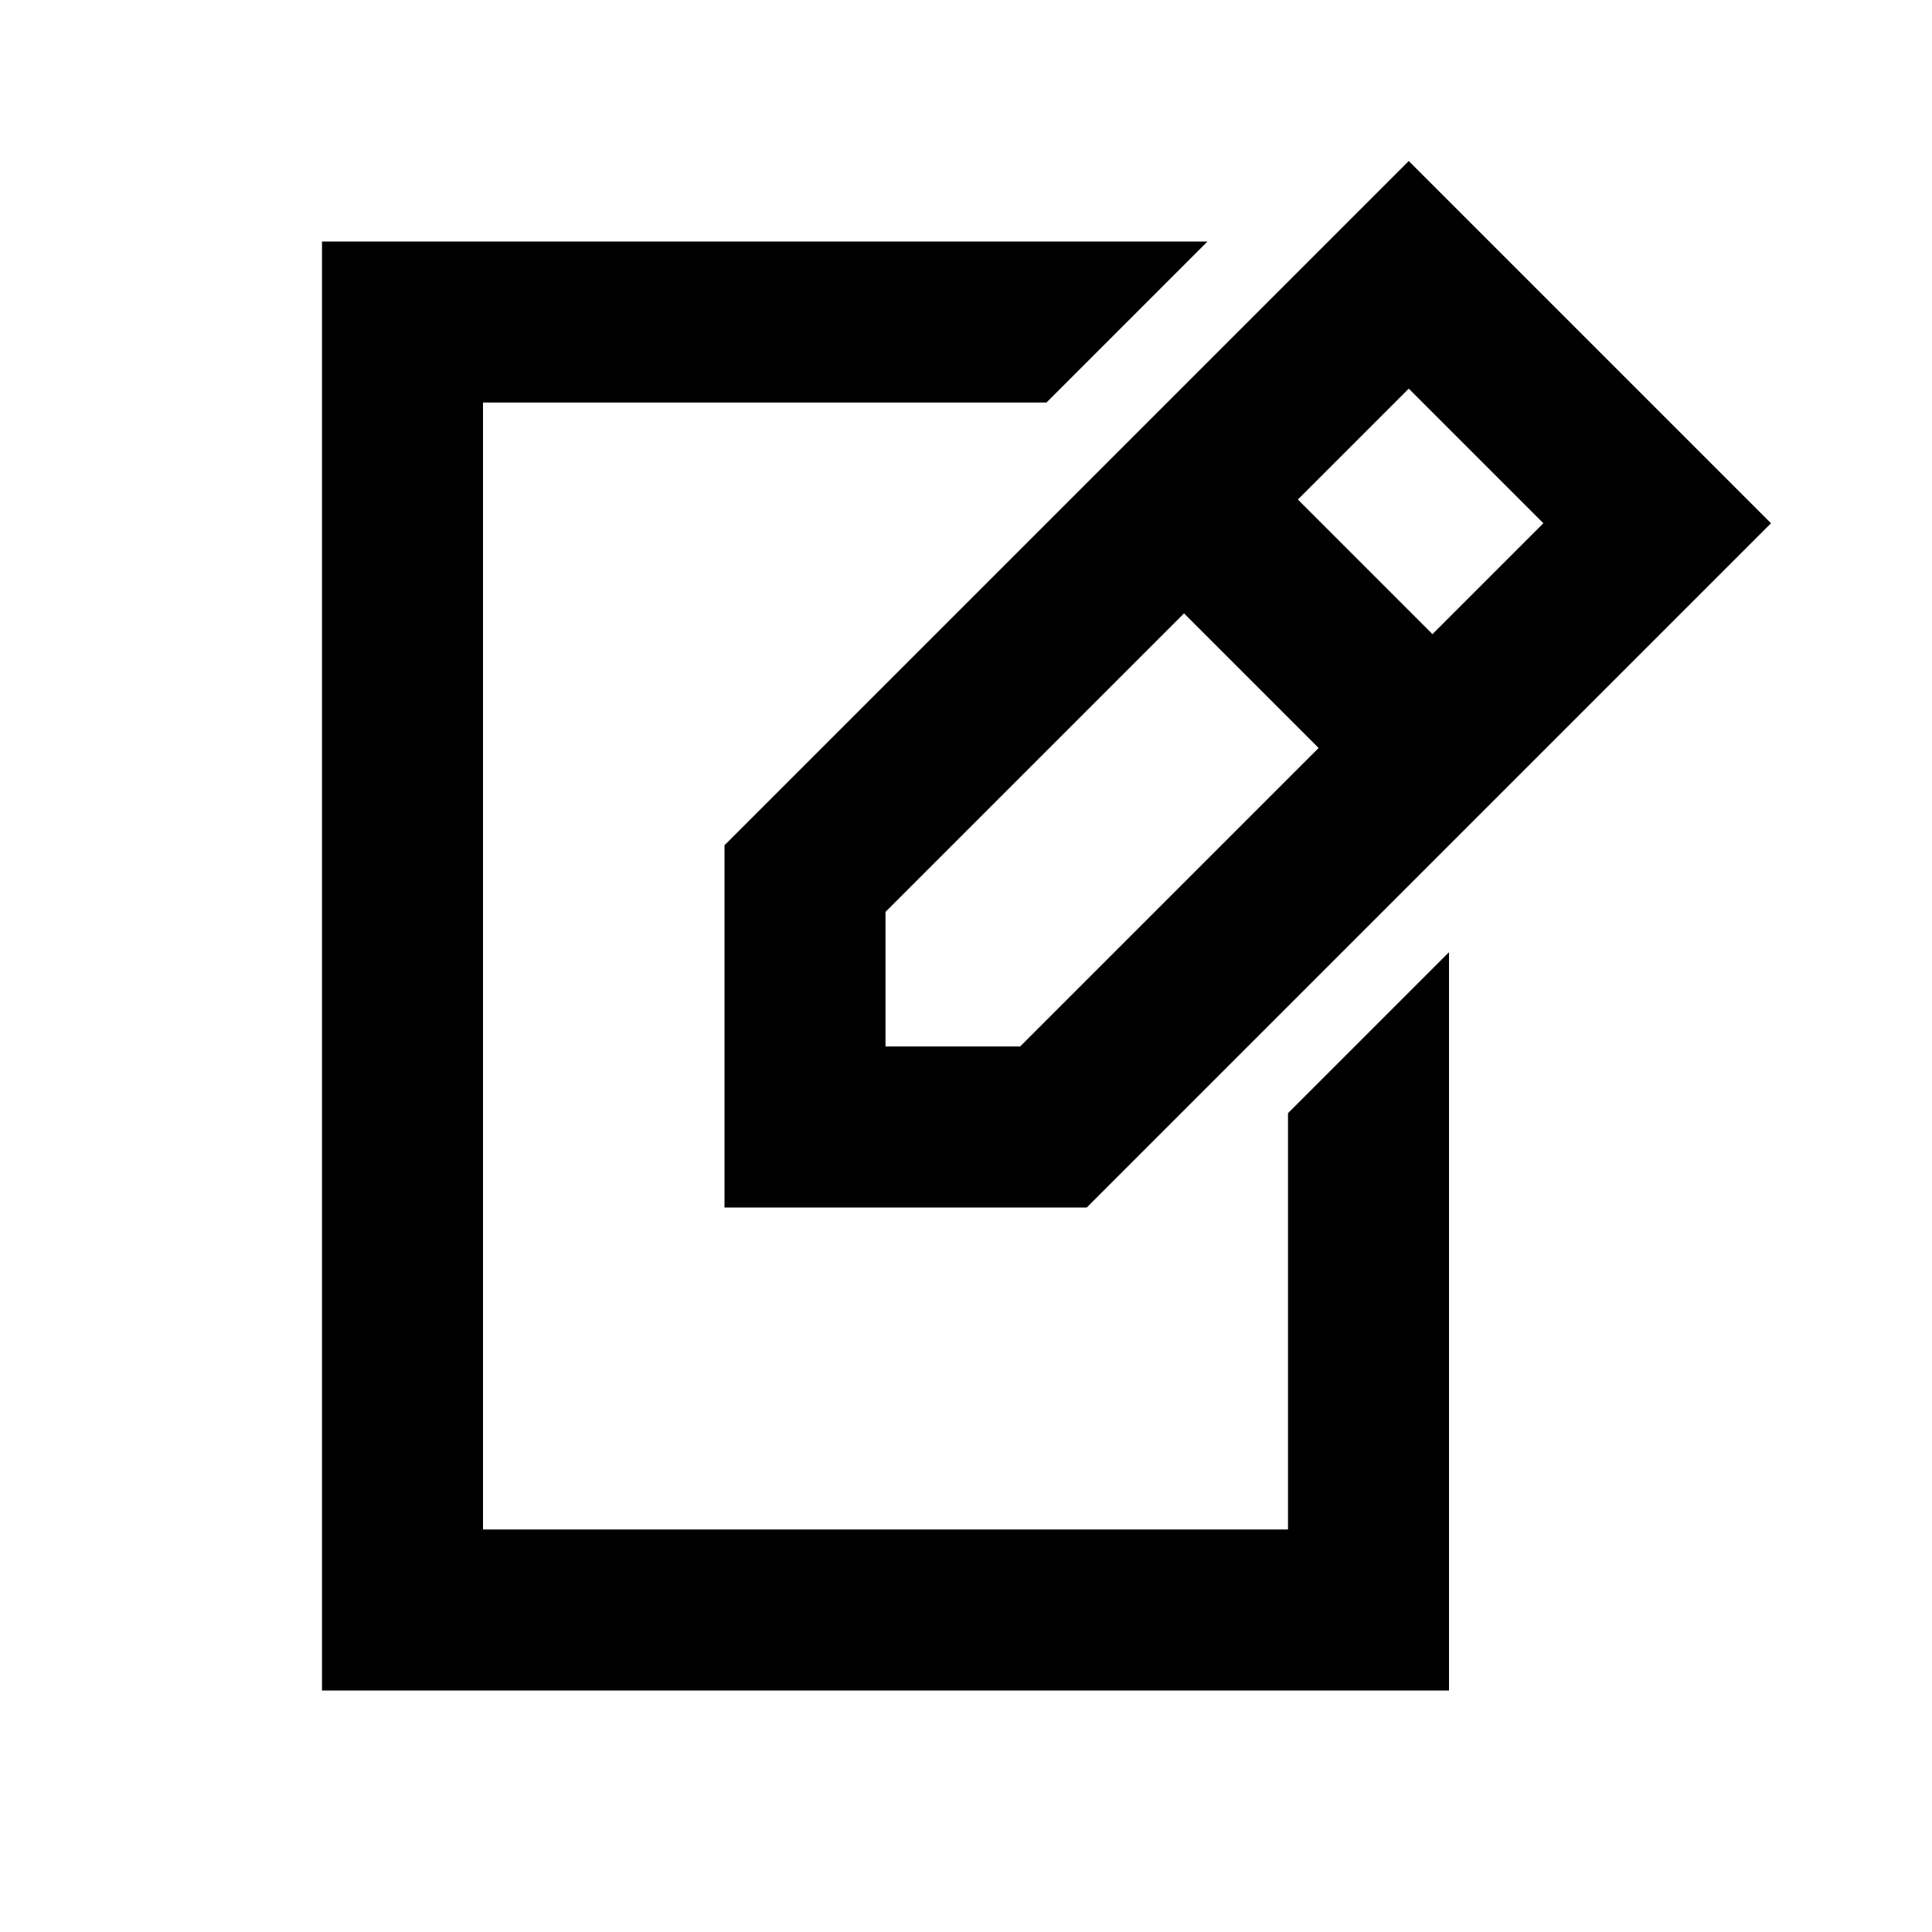
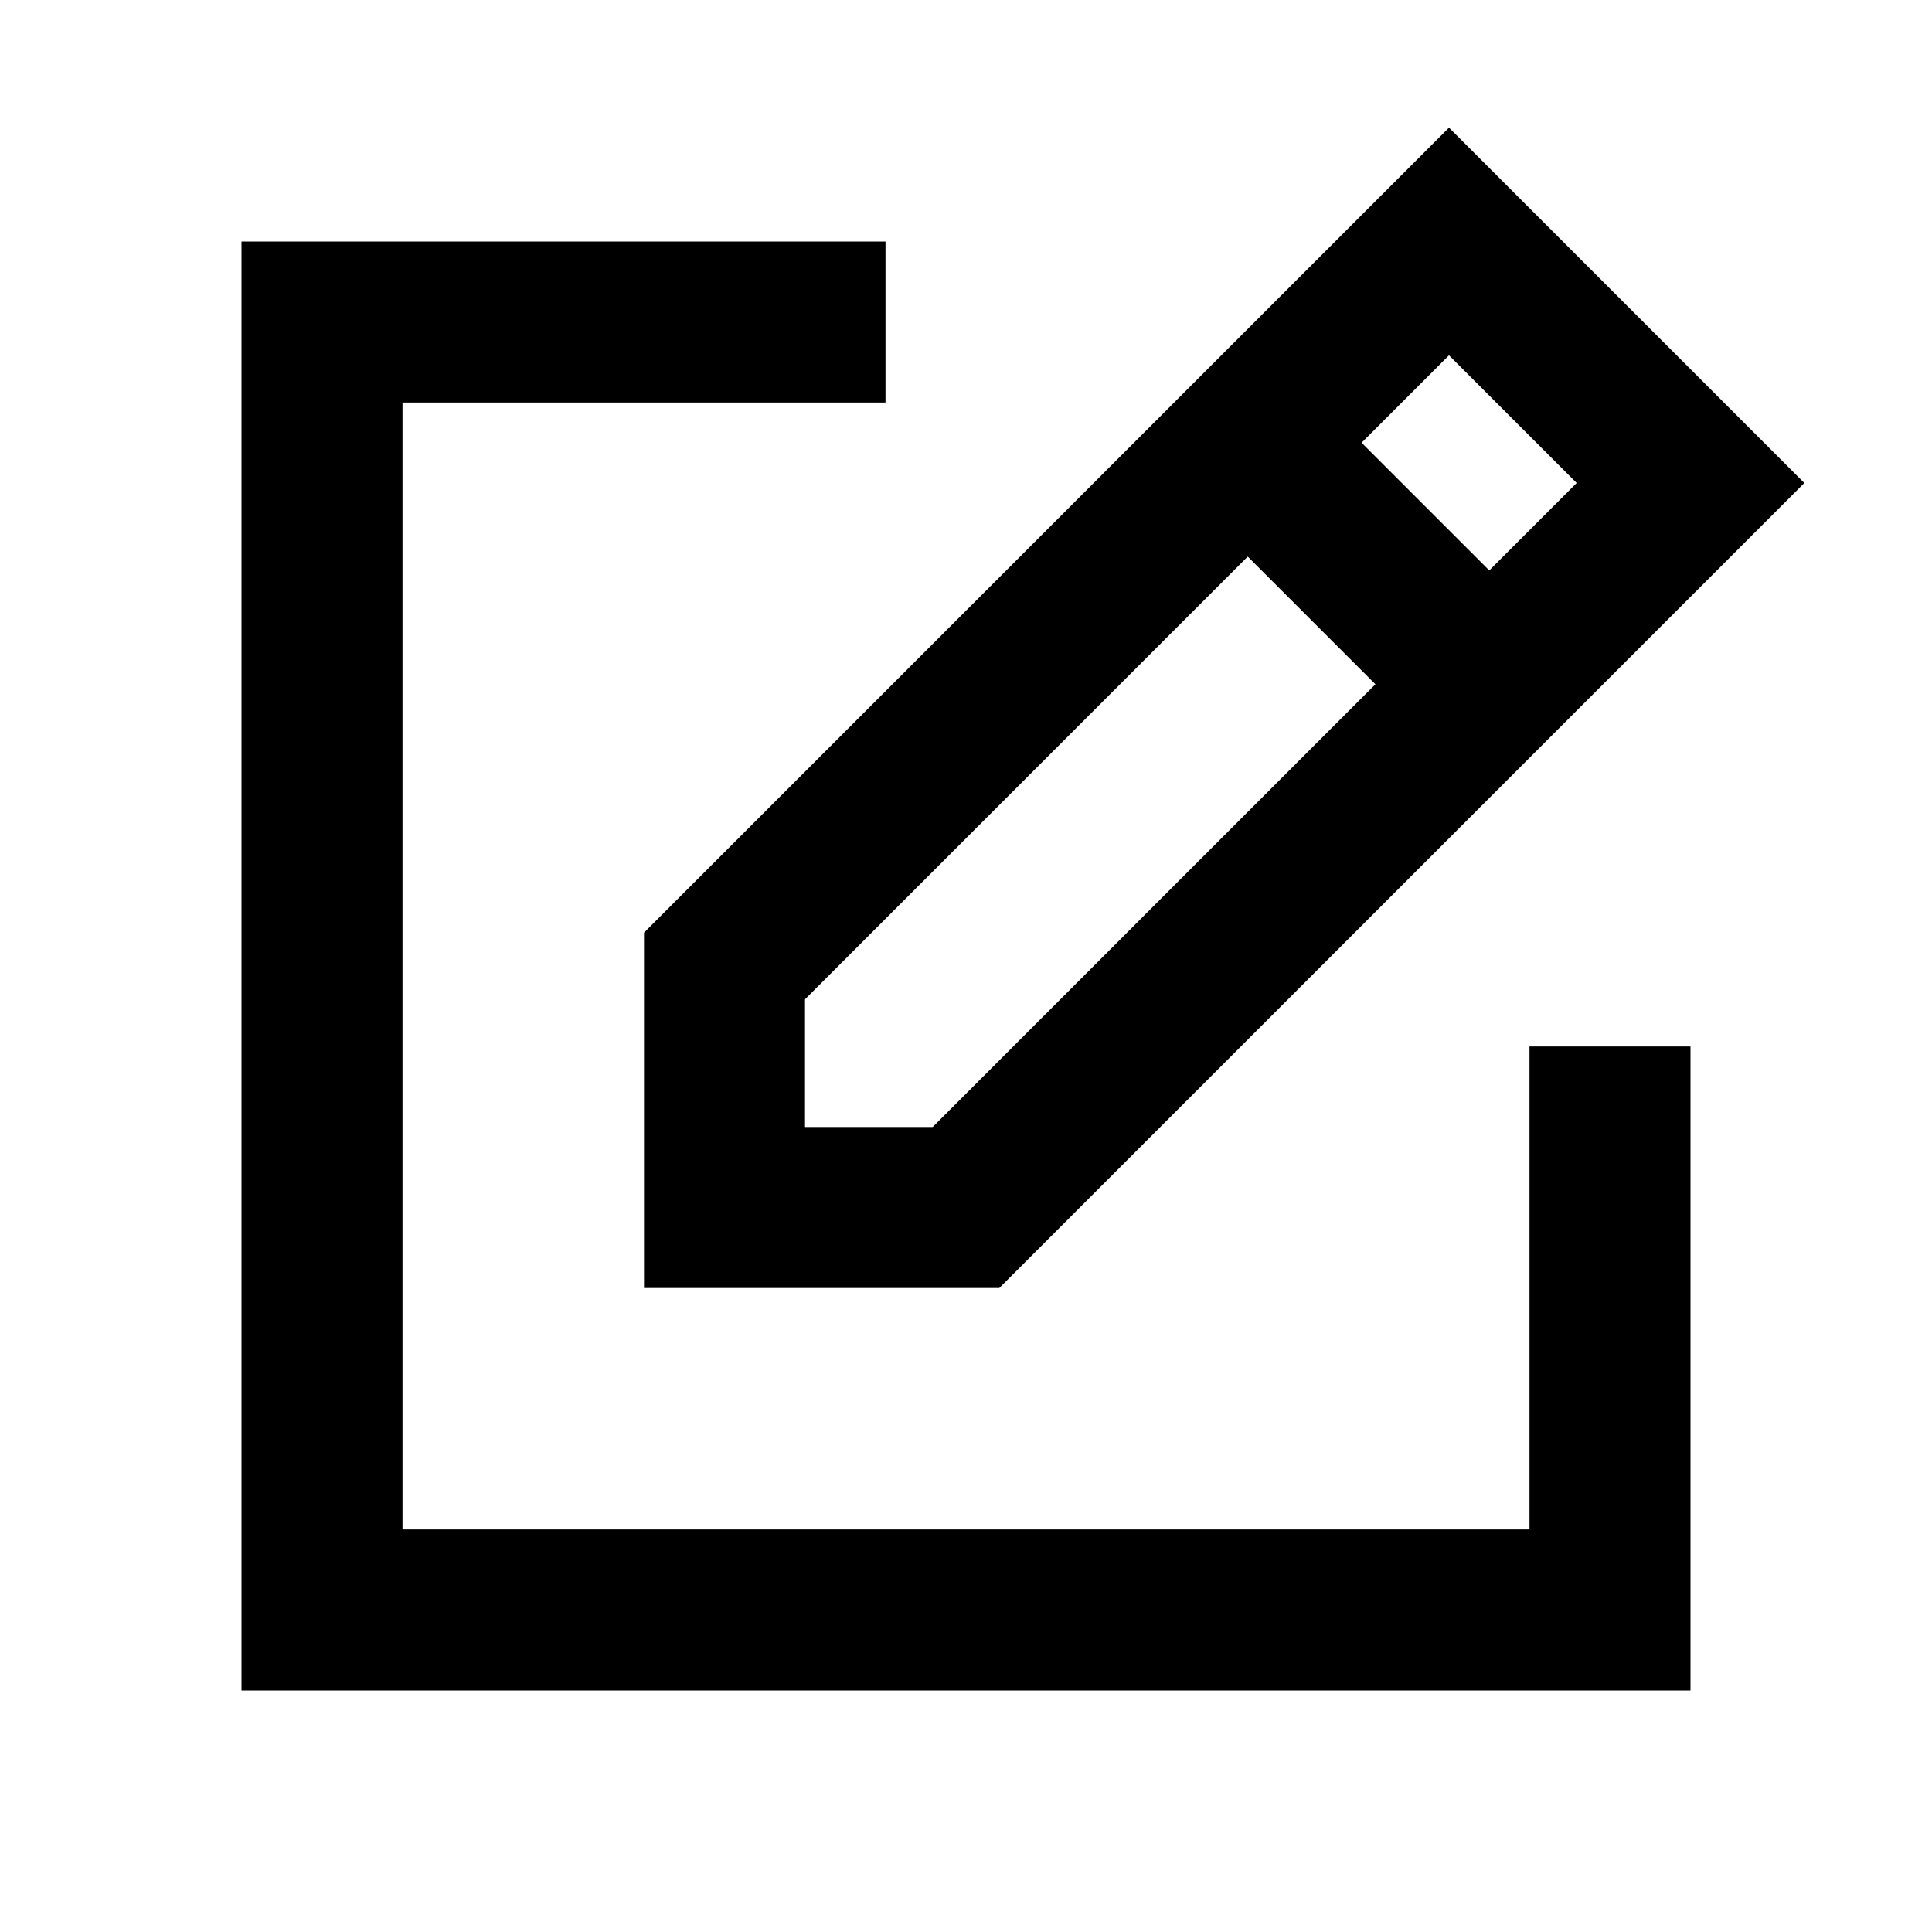
<svg xmlns="http://www.w3.org/2000/svg" width="512" height="512" viewBox="0 0 512 512" fill="none">
-   <path fill-rule="evenodd" clip-rule="evenodd" d="M192 224L373.334 42.667L469.334 138.667L288 320H192V224ZM409.003 138.667L373.334 102.997L343.947 132.383L379.617 168.053L409.003 138.667ZM234.667 241.664L313.778 162.553L349.447 198.223L270.336 277.333H234.667V241.664ZM341.333 405.333V295.006L384 252.34V448H85.334V64H277.333H320L277.333 106.667H128V405.333H341.333Z" fill="black" />
+   <path d="M234.667 106.667H106.667V405.333H405.333V277.333H448V448H64V64H234.667V106.667ZM478.167 128L264.833 341.333H170.667V247.167L384 33.833L478.167 128ZM213.333 264.833V298.667H247.167L364.499 181.333L330.666 147.5L213.333 264.833ZM360.833 117.333L394.666 151.166L417.833 128L384 94.167L360.833 117.333Z" fill="black" />
</svg>
